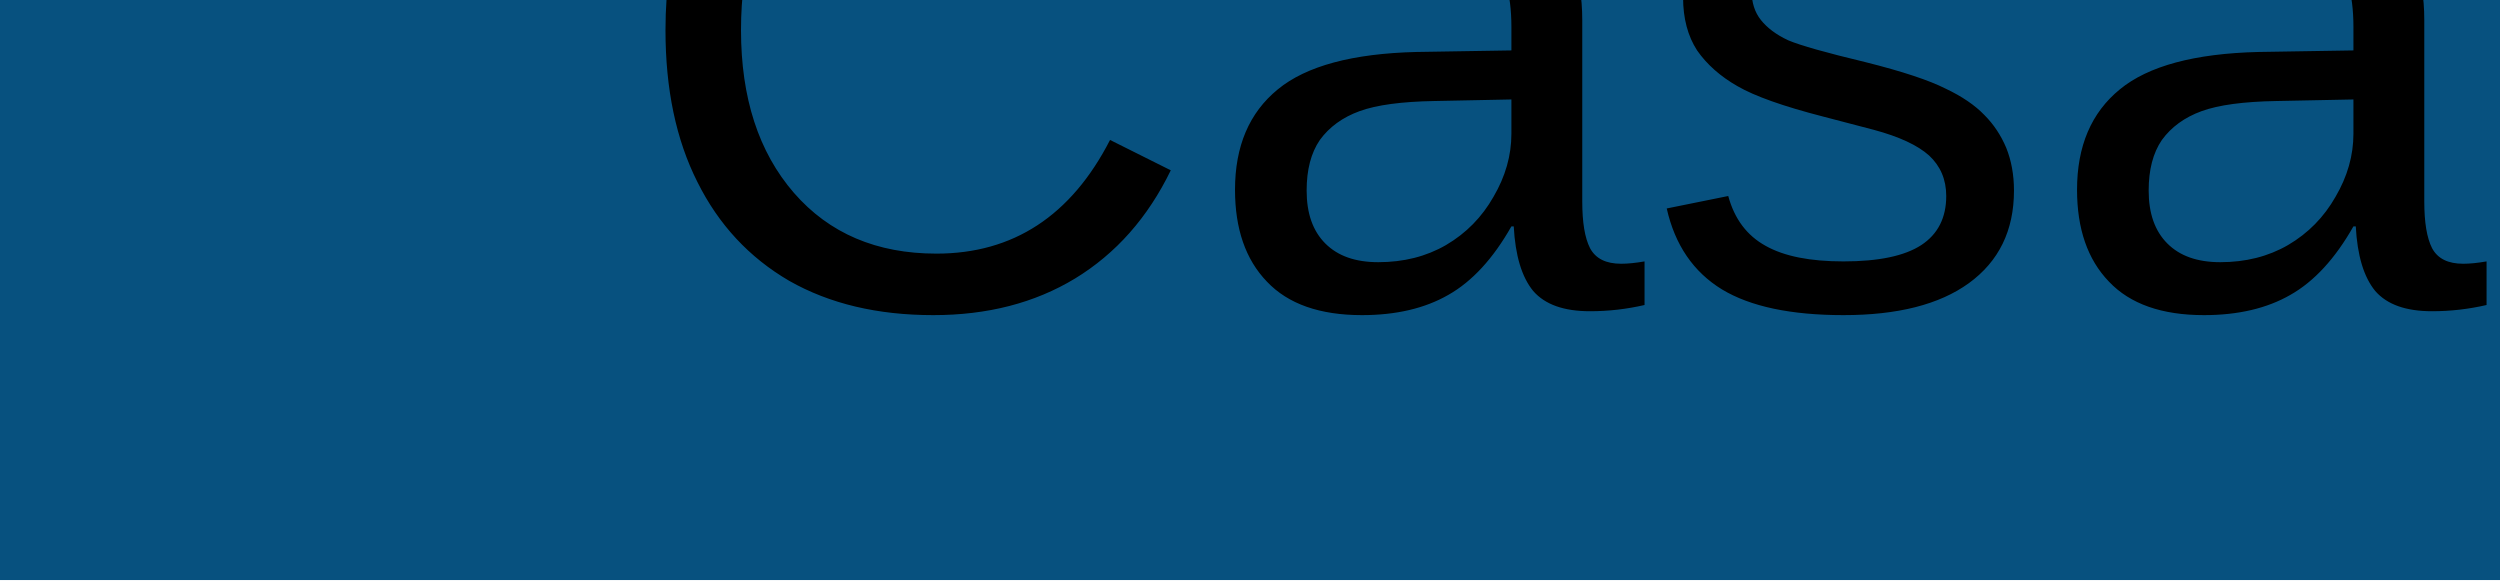
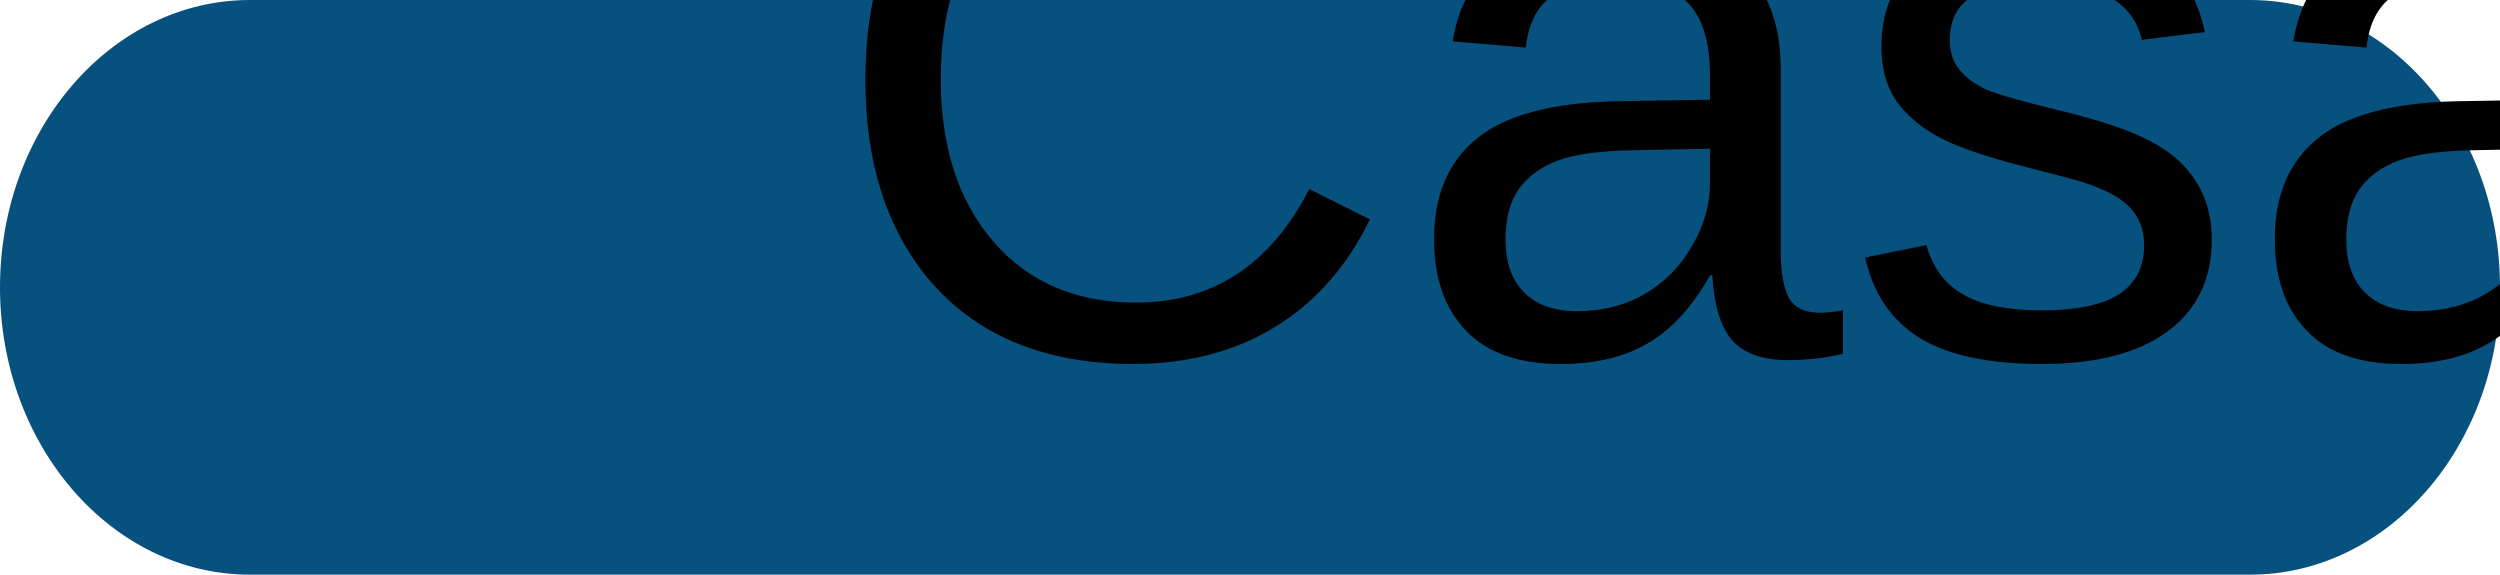
<svg xmlns="http://www.w3.org/2000/svg" width="100%" height="100%">
-   <rect x="0" y="0" width="100%" height="100%" fill="#07517f" />
-   <text x="25%" y="53%" font-family="Arial" font-size="16" fill="black">
+   <rect x="0" y="0" width="100%" height="100%" fill="#07517f" rx="10%" ry="50%" />
+   <text x="33%" y="62%" font-family="Arial" font-size="16" fill="black">
        Casa 1
    </text>
</svg>
